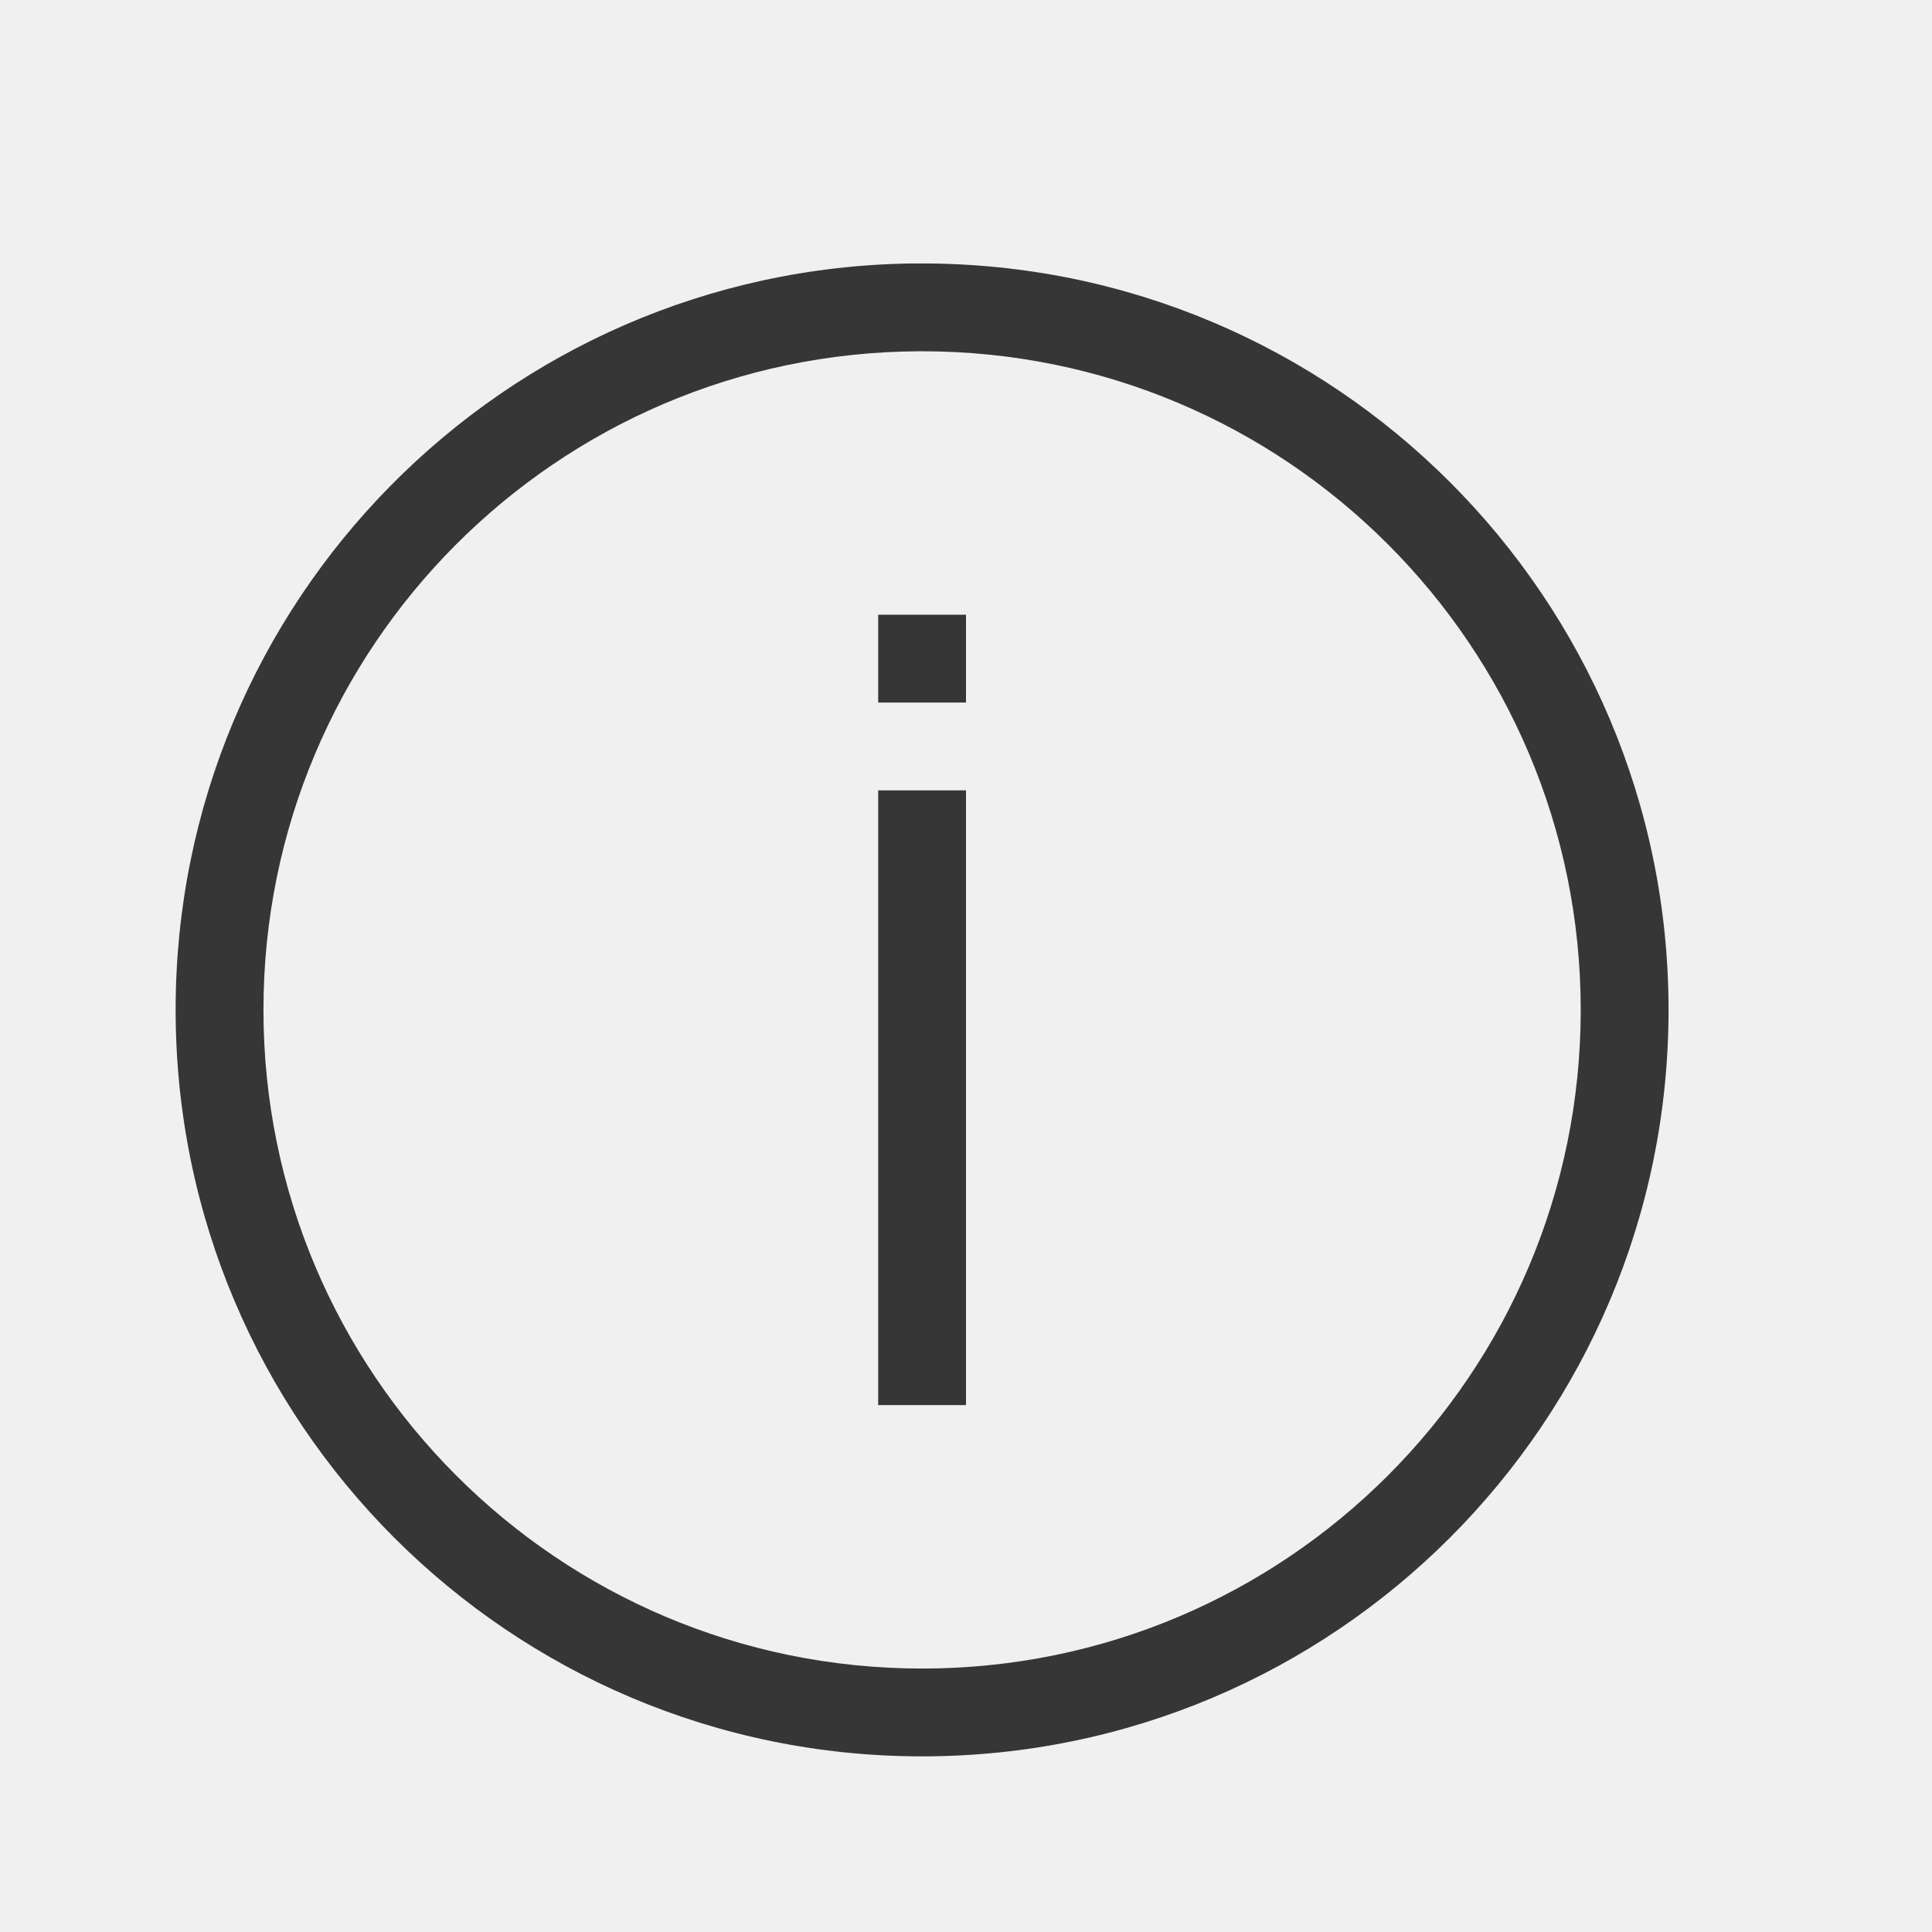
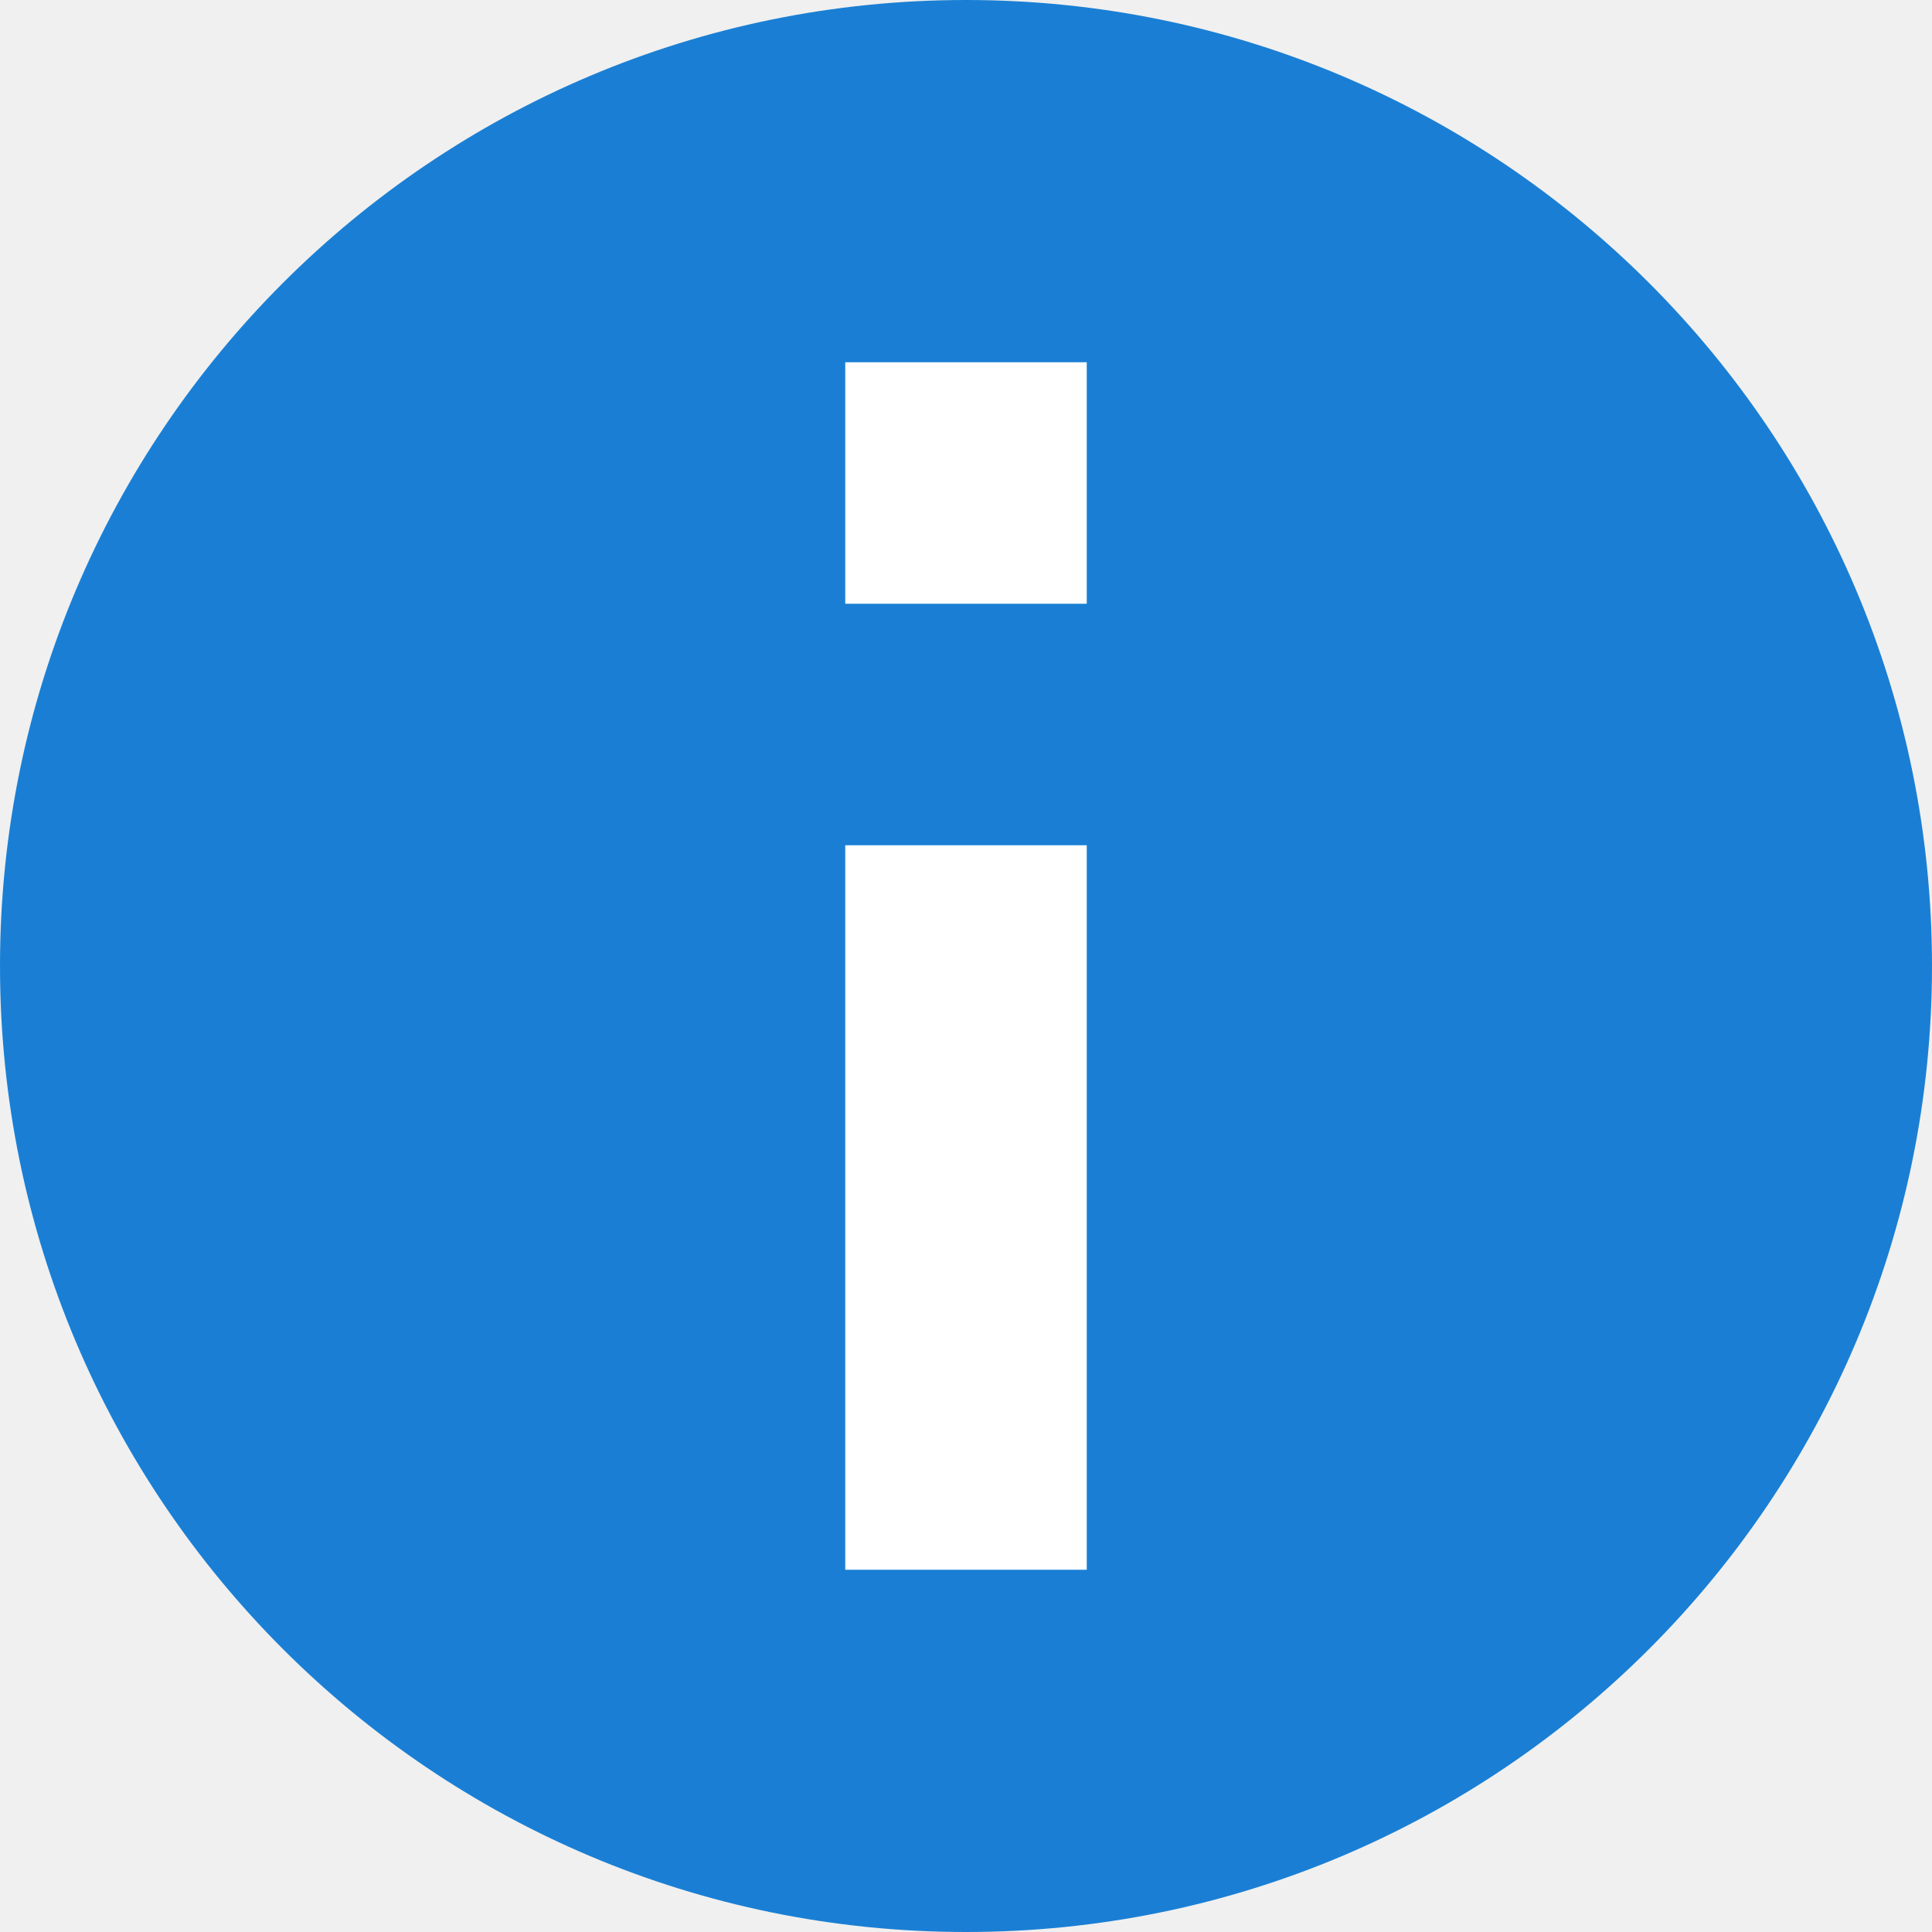
- <svg xmlns="http://www.w3.org/2000/svg" version="1.1" viewBox="0 0 22 22">
-   <defs>
-     <style id="current-color-scheme" type="text/css">.ColorScheme-Text {
-         color:#363636;
-       }</style>
-   </defs>
-   <path class="ColorScheme-Text" d="m10 7v1h1v-1zm0 2v7h1v-7z" fill="currentColor" />
-   <path d="m10.387 3a8.5 8.5 0 0 0-8.387 8.5 8.5 8.5 0 0 0 8.5 8.5 8.5 8.5 0 0 0 8.5-8.5 8.5 8.5 0 0 0-8.5-8.5 8.5 8.5 0 0 0-0.113 0zm0.076 1a7.5 7.5 0 0 1 0.037 0 7.5 7.5 0 0 1 7.5 7.5 7.5 7.5 0 0 1-7.5 7.5 7.5 7.5 0 0 1-7.5-7.5 7.5 7.5 0 0 1 7.463-7.5z" class="ColorScheme-Text" fill="currentColor" />
+ <svg xmlns="http://www.w3.org/2000/svg" version="1.1" width="16" height="16" id="svg3916">
+   <defs id="defs3918" />
+   <circle style="display:inline;opacity:1;fill:#1a7fd4;fill-opacity:1;stroke:none;stroke-width:0.623;stroke-linecap:round;stroke-linejoin:round;stroke-miterlimit:4;stroke-dasharray:none;stroke-opacity:1;enable-background:new" id="path9498-6" cx="8" cy="8" r="8" />
+   <rect style="opacity:1;vector-effect:none;fill:#ffffff;fill-opacity:1;stroke:none;stroke-width:2;stroke-linecap:round;stroke-linejoin:bevel;stroke-miterlimit:4;stroke-dasharray:none;stroke-dashoffset:0;stroke-opacity:1" id="rect9200" width="2" height="6" x="7" y="7" />
+   <rect style="opacity:1;vector-effect:none;fill:#ffffff;fill-opacity:1;stroke:none;stroke-width:2;stroke-linecap:round;stroke-linejoin:bevel;stroke-miterlimit:4;stroke-dasharray:none;stroke-dashoffset:0;stroke-opacity:1" id="rect82628" width="2" height="2" x="7" y="3" />
</svg>
